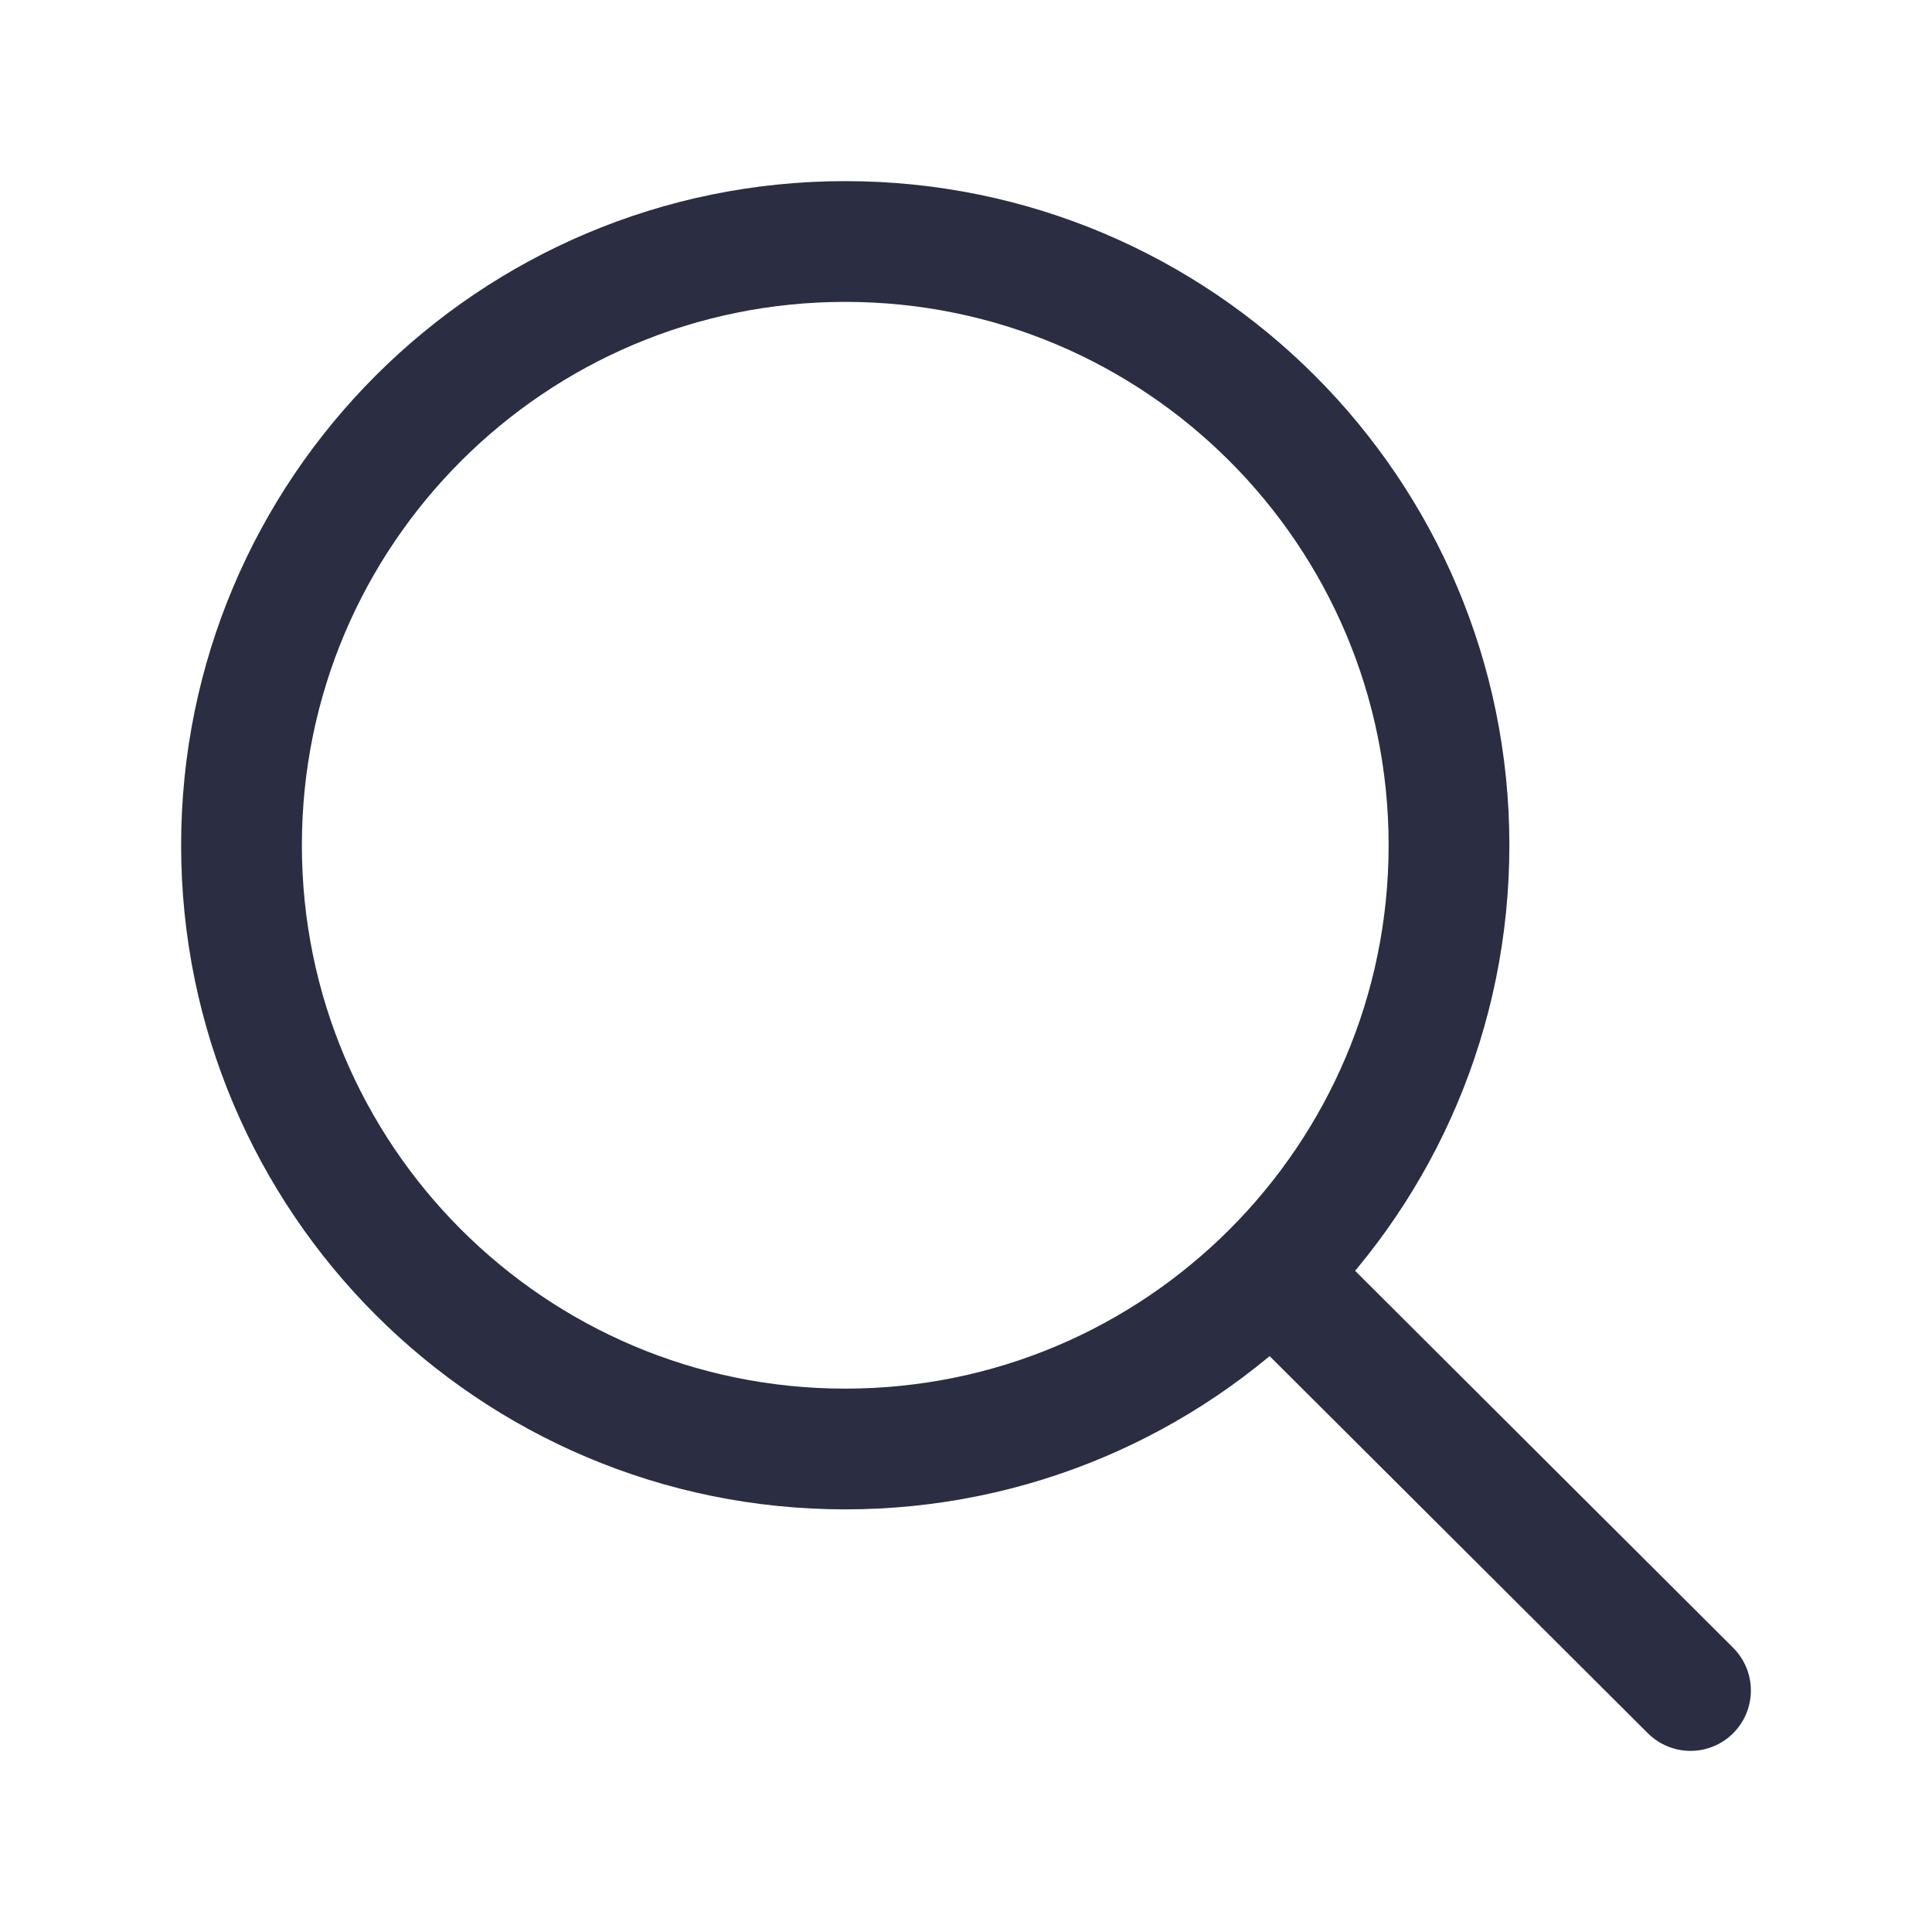
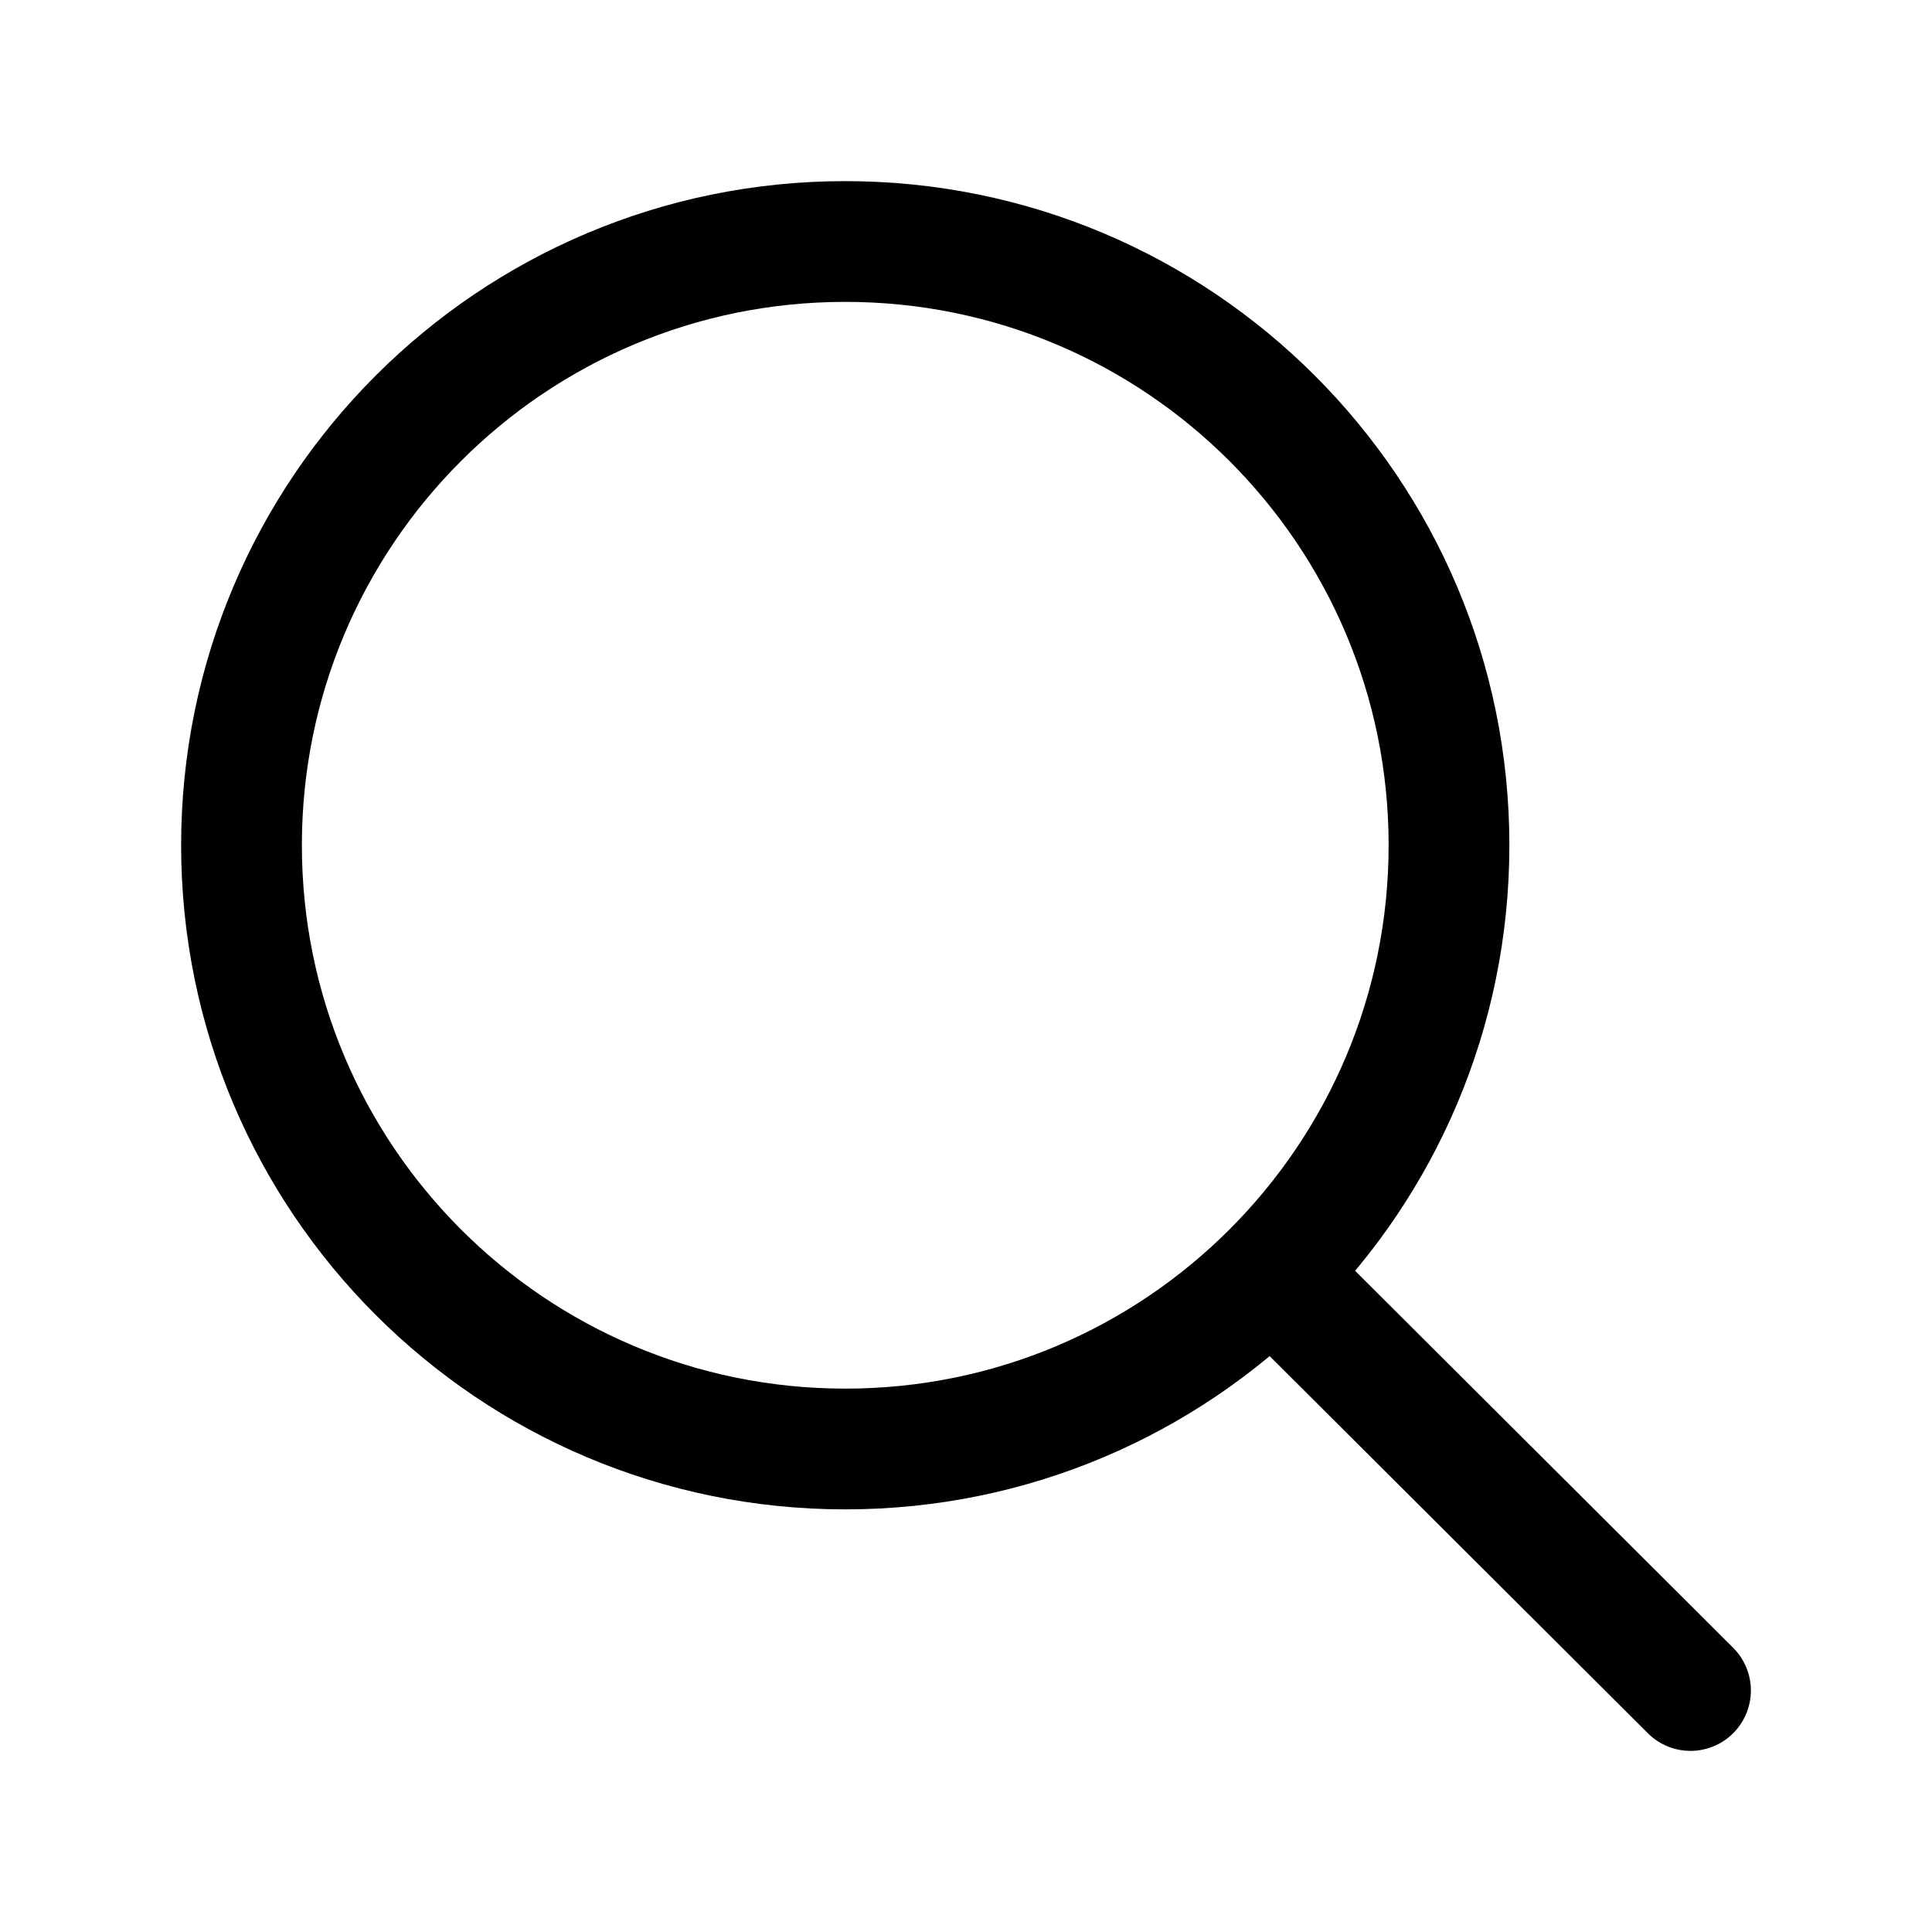
<svg xmlns="http://www.w3.org/2000/svg" width="32" height="32" viewBox="0 0 32 32" fill="none">
-   <path d="M21.061 21.081L28 28M24 14C24 19.523 19.523 24 14 24C8.477 24 4 19.523 4 14C4 8.477 8.477 4 14 4C19.523 4 24 8.477 24 14Z" stroke="#2B2D42" stroke-width="2" stroke-linecap="round" stroke-linejoin="round" />
+   <path d="M21.061 21.081L28 28M24 14C24 19.523 19.523 24 14 24C8.477 24 4 19.523 4 14C4 8.477 8.477 4 14 4C19.523 4 24 8.477 24 14Z" stroke="currentColor" stroke-width="2" stroke-linecap="round" stroke-linejoin="round" />
</svg>
